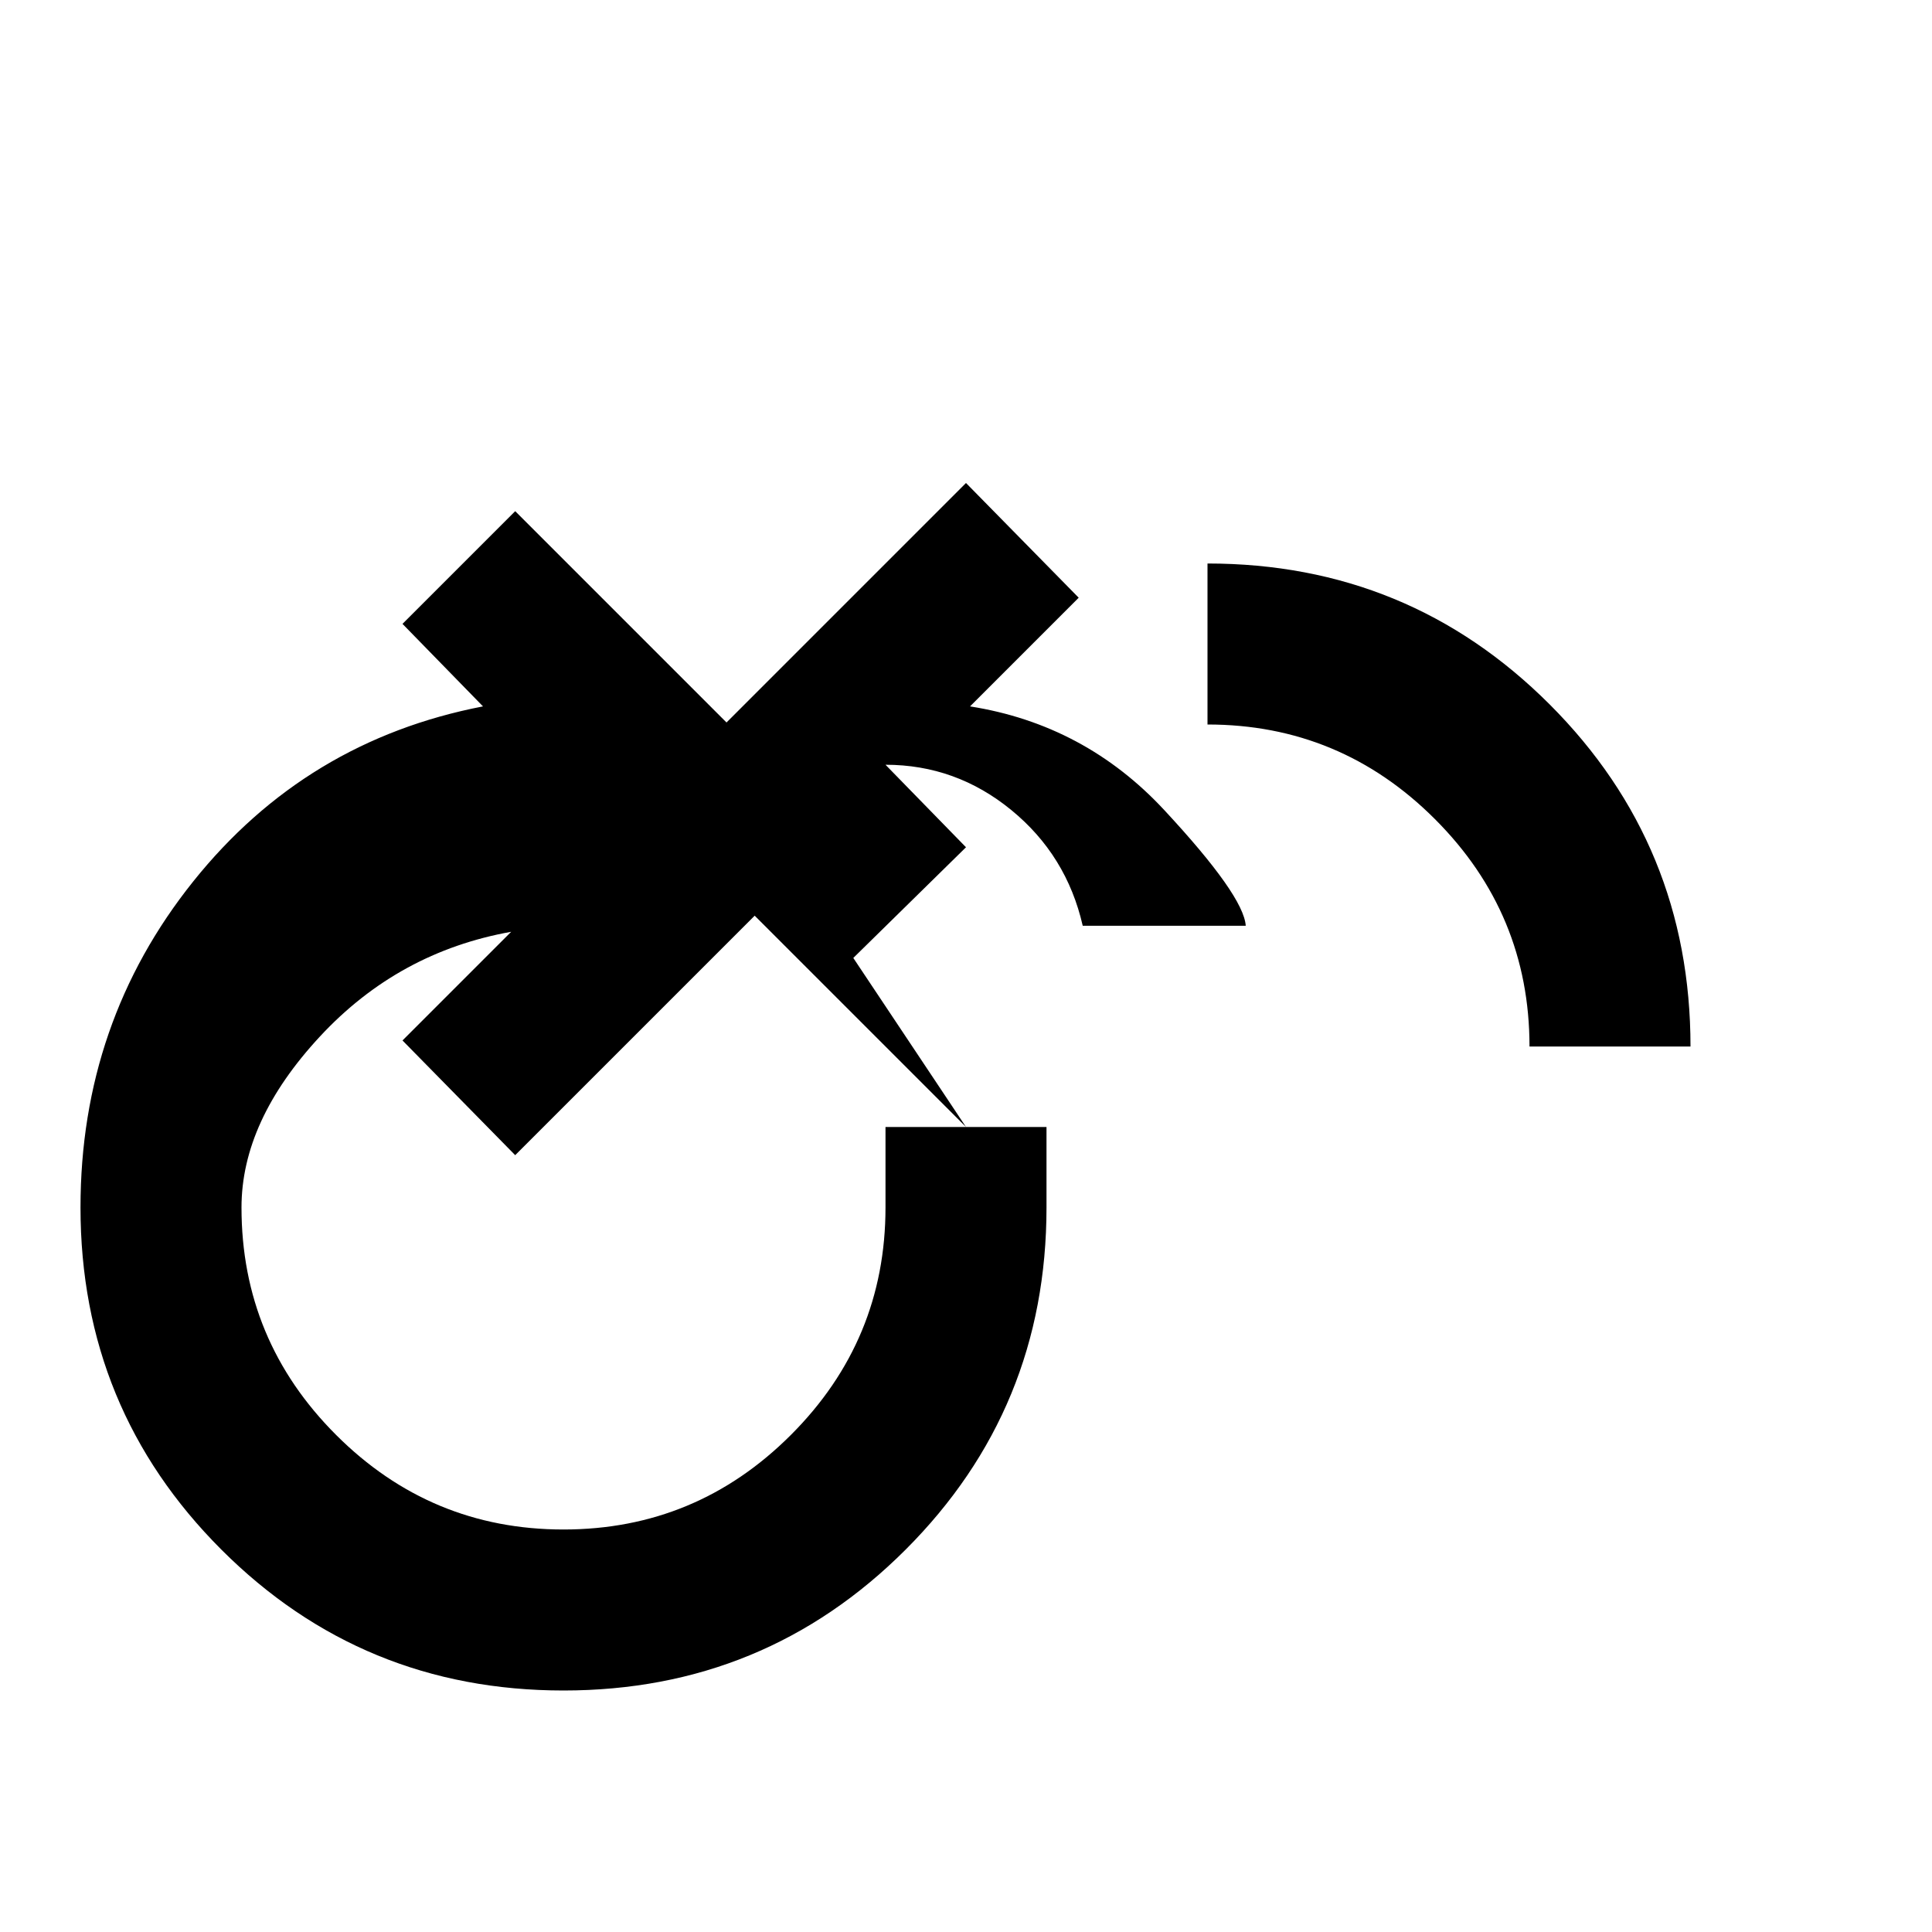
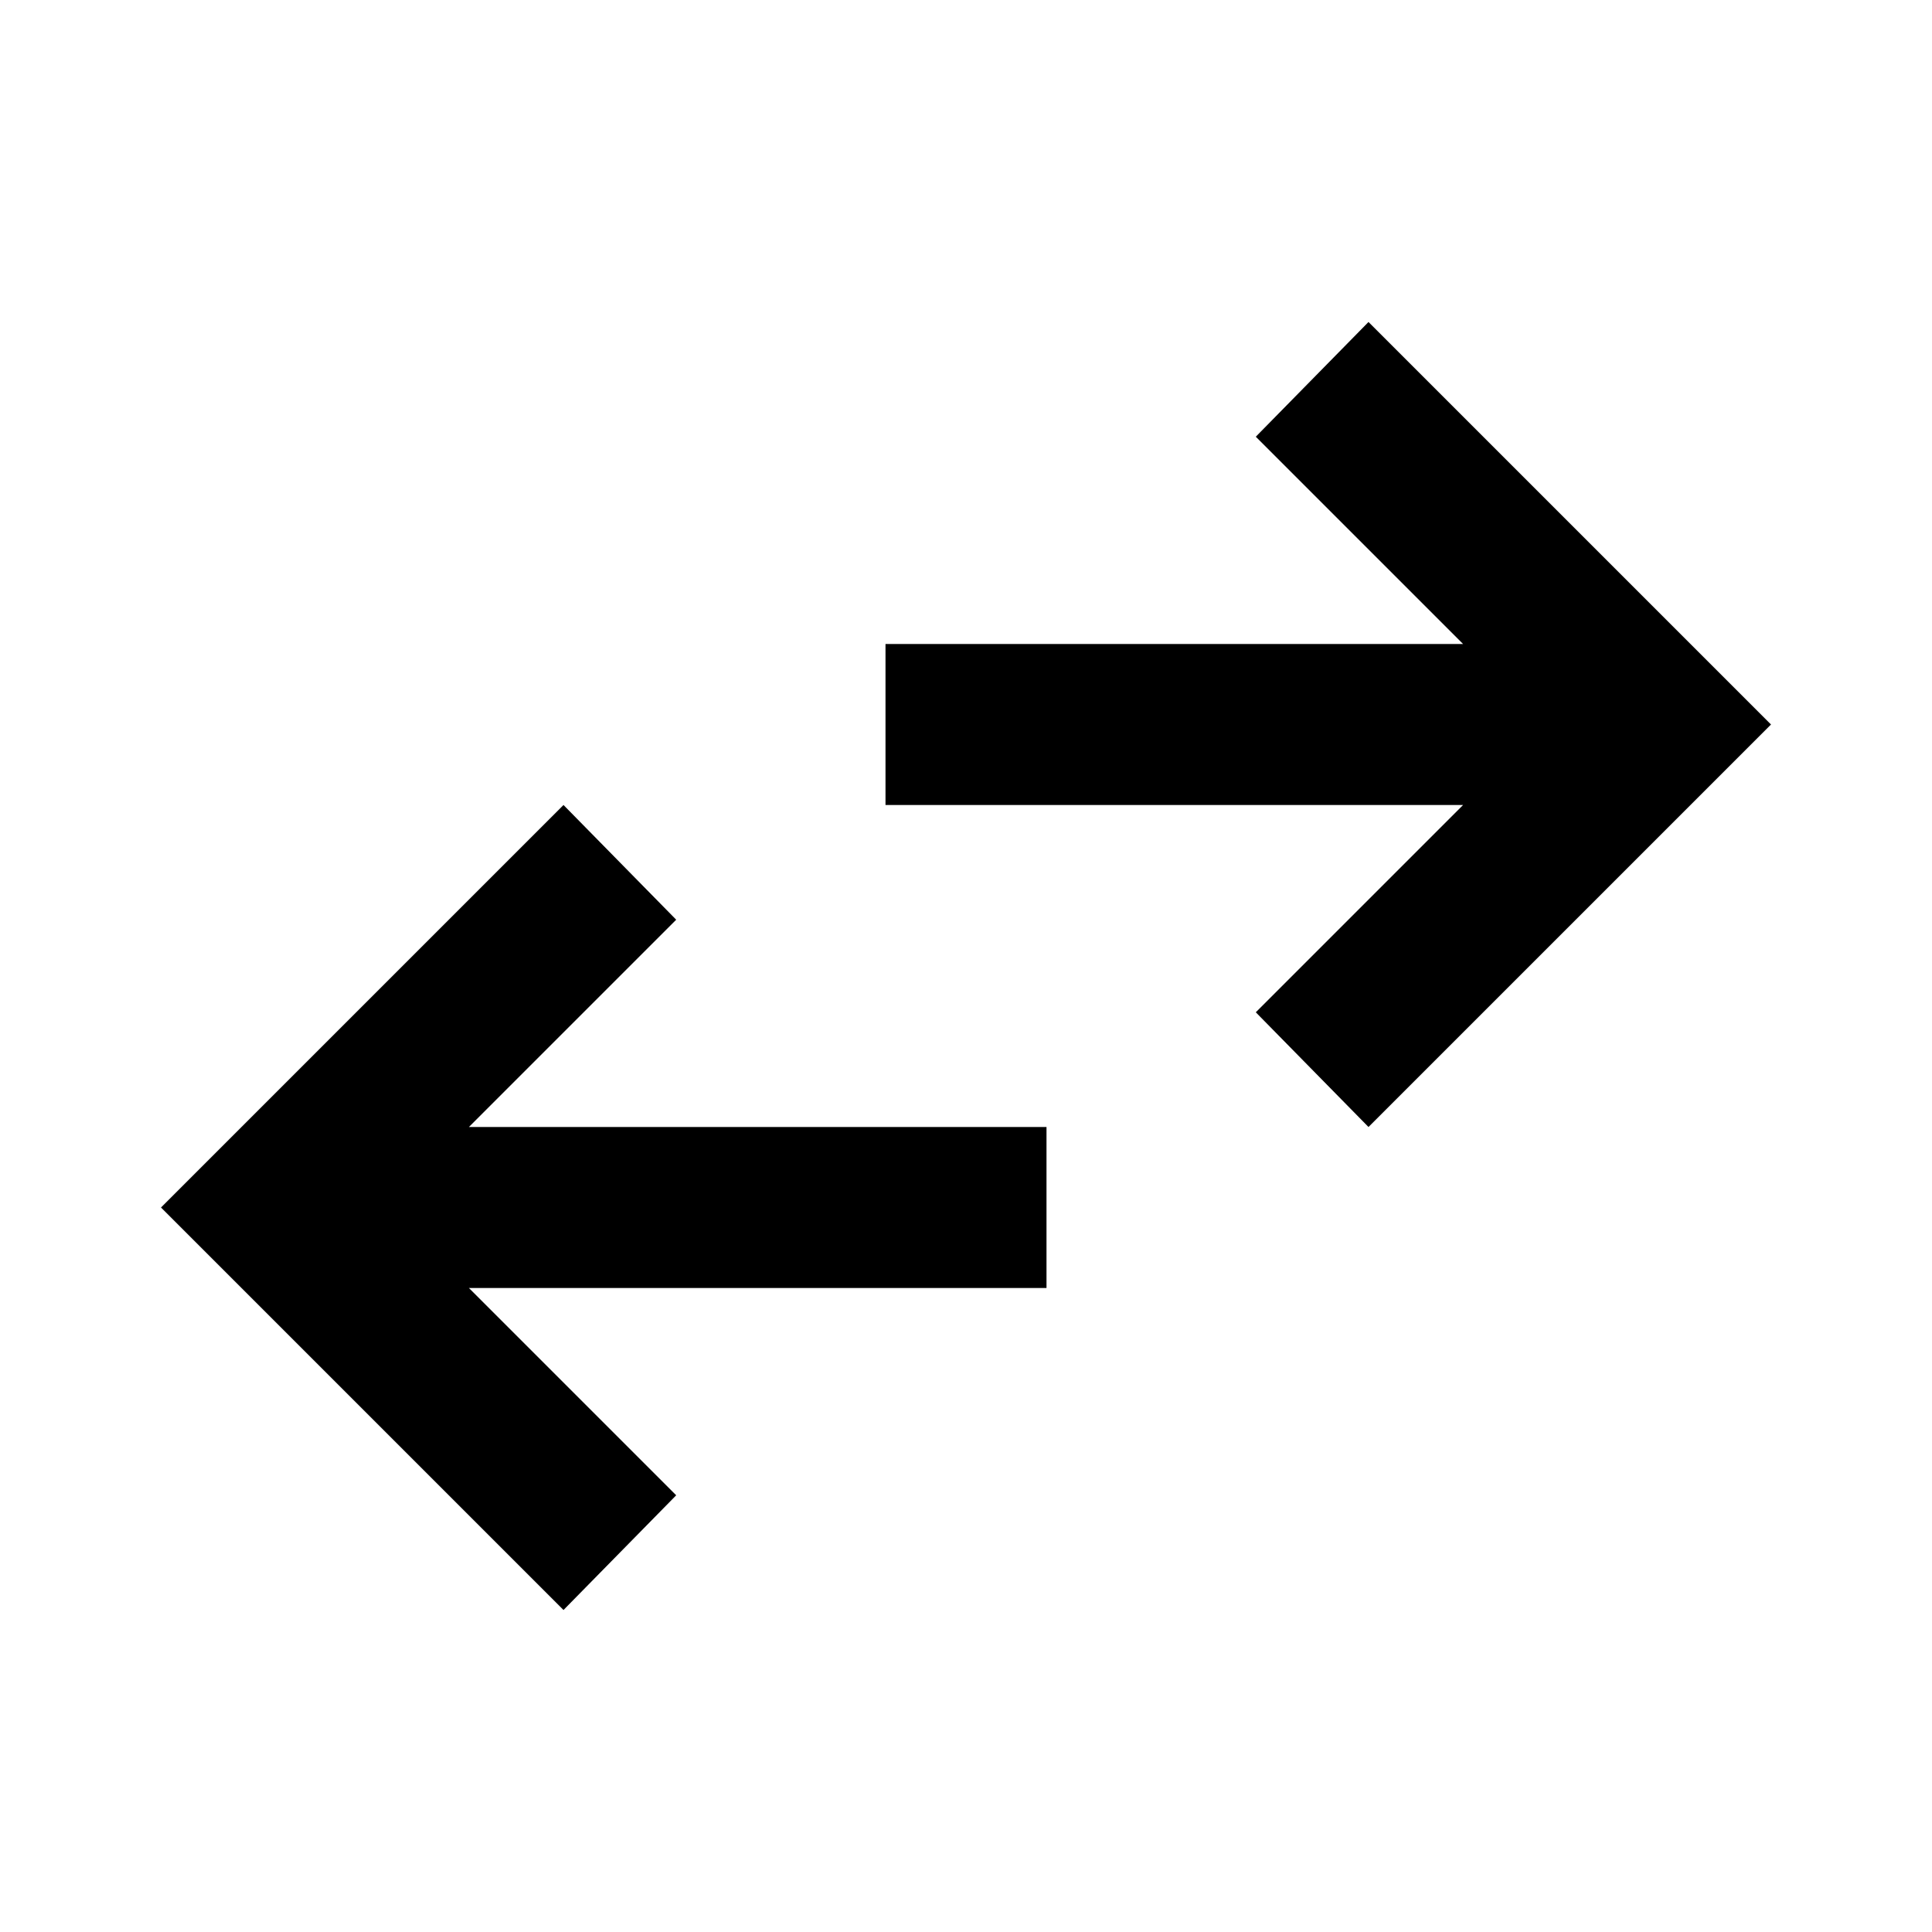
<svg xmlns="http://www.w3.org/2000/svg" aria-hidden="true" fill="currentColor" height="18" viewBox="0 -960 960 960" width="18">
-   <path d="M280-120q-100 0-170-70T40-360q0-92 56-162t144-87l-40-41 56-56 160 160-160 160-56-57 54-54q-56 10-95 52t-39 85q0 66 47 113t113 47q66 0 113-47t47-113v-40h80v40q0 100-70 170T280-120Zm200-280L320-560l160-160 56 57-54 54q57 9 96.5 51.5T619-500h-81q-8-35-35.5-57.5T440-580l40 41-56 55Zm280-40q0-66-47-113t-113-47v-80q100 0 170 70t70 170h-80Z" />
+   <path d="M280-160 80-360l200-200 56 57-103 103h287v80H233l103 103-56 57Zm400-240-56-57 103-103H440v-80h287L624-743l56-57 200 200-200 200Z" />
</svg>
